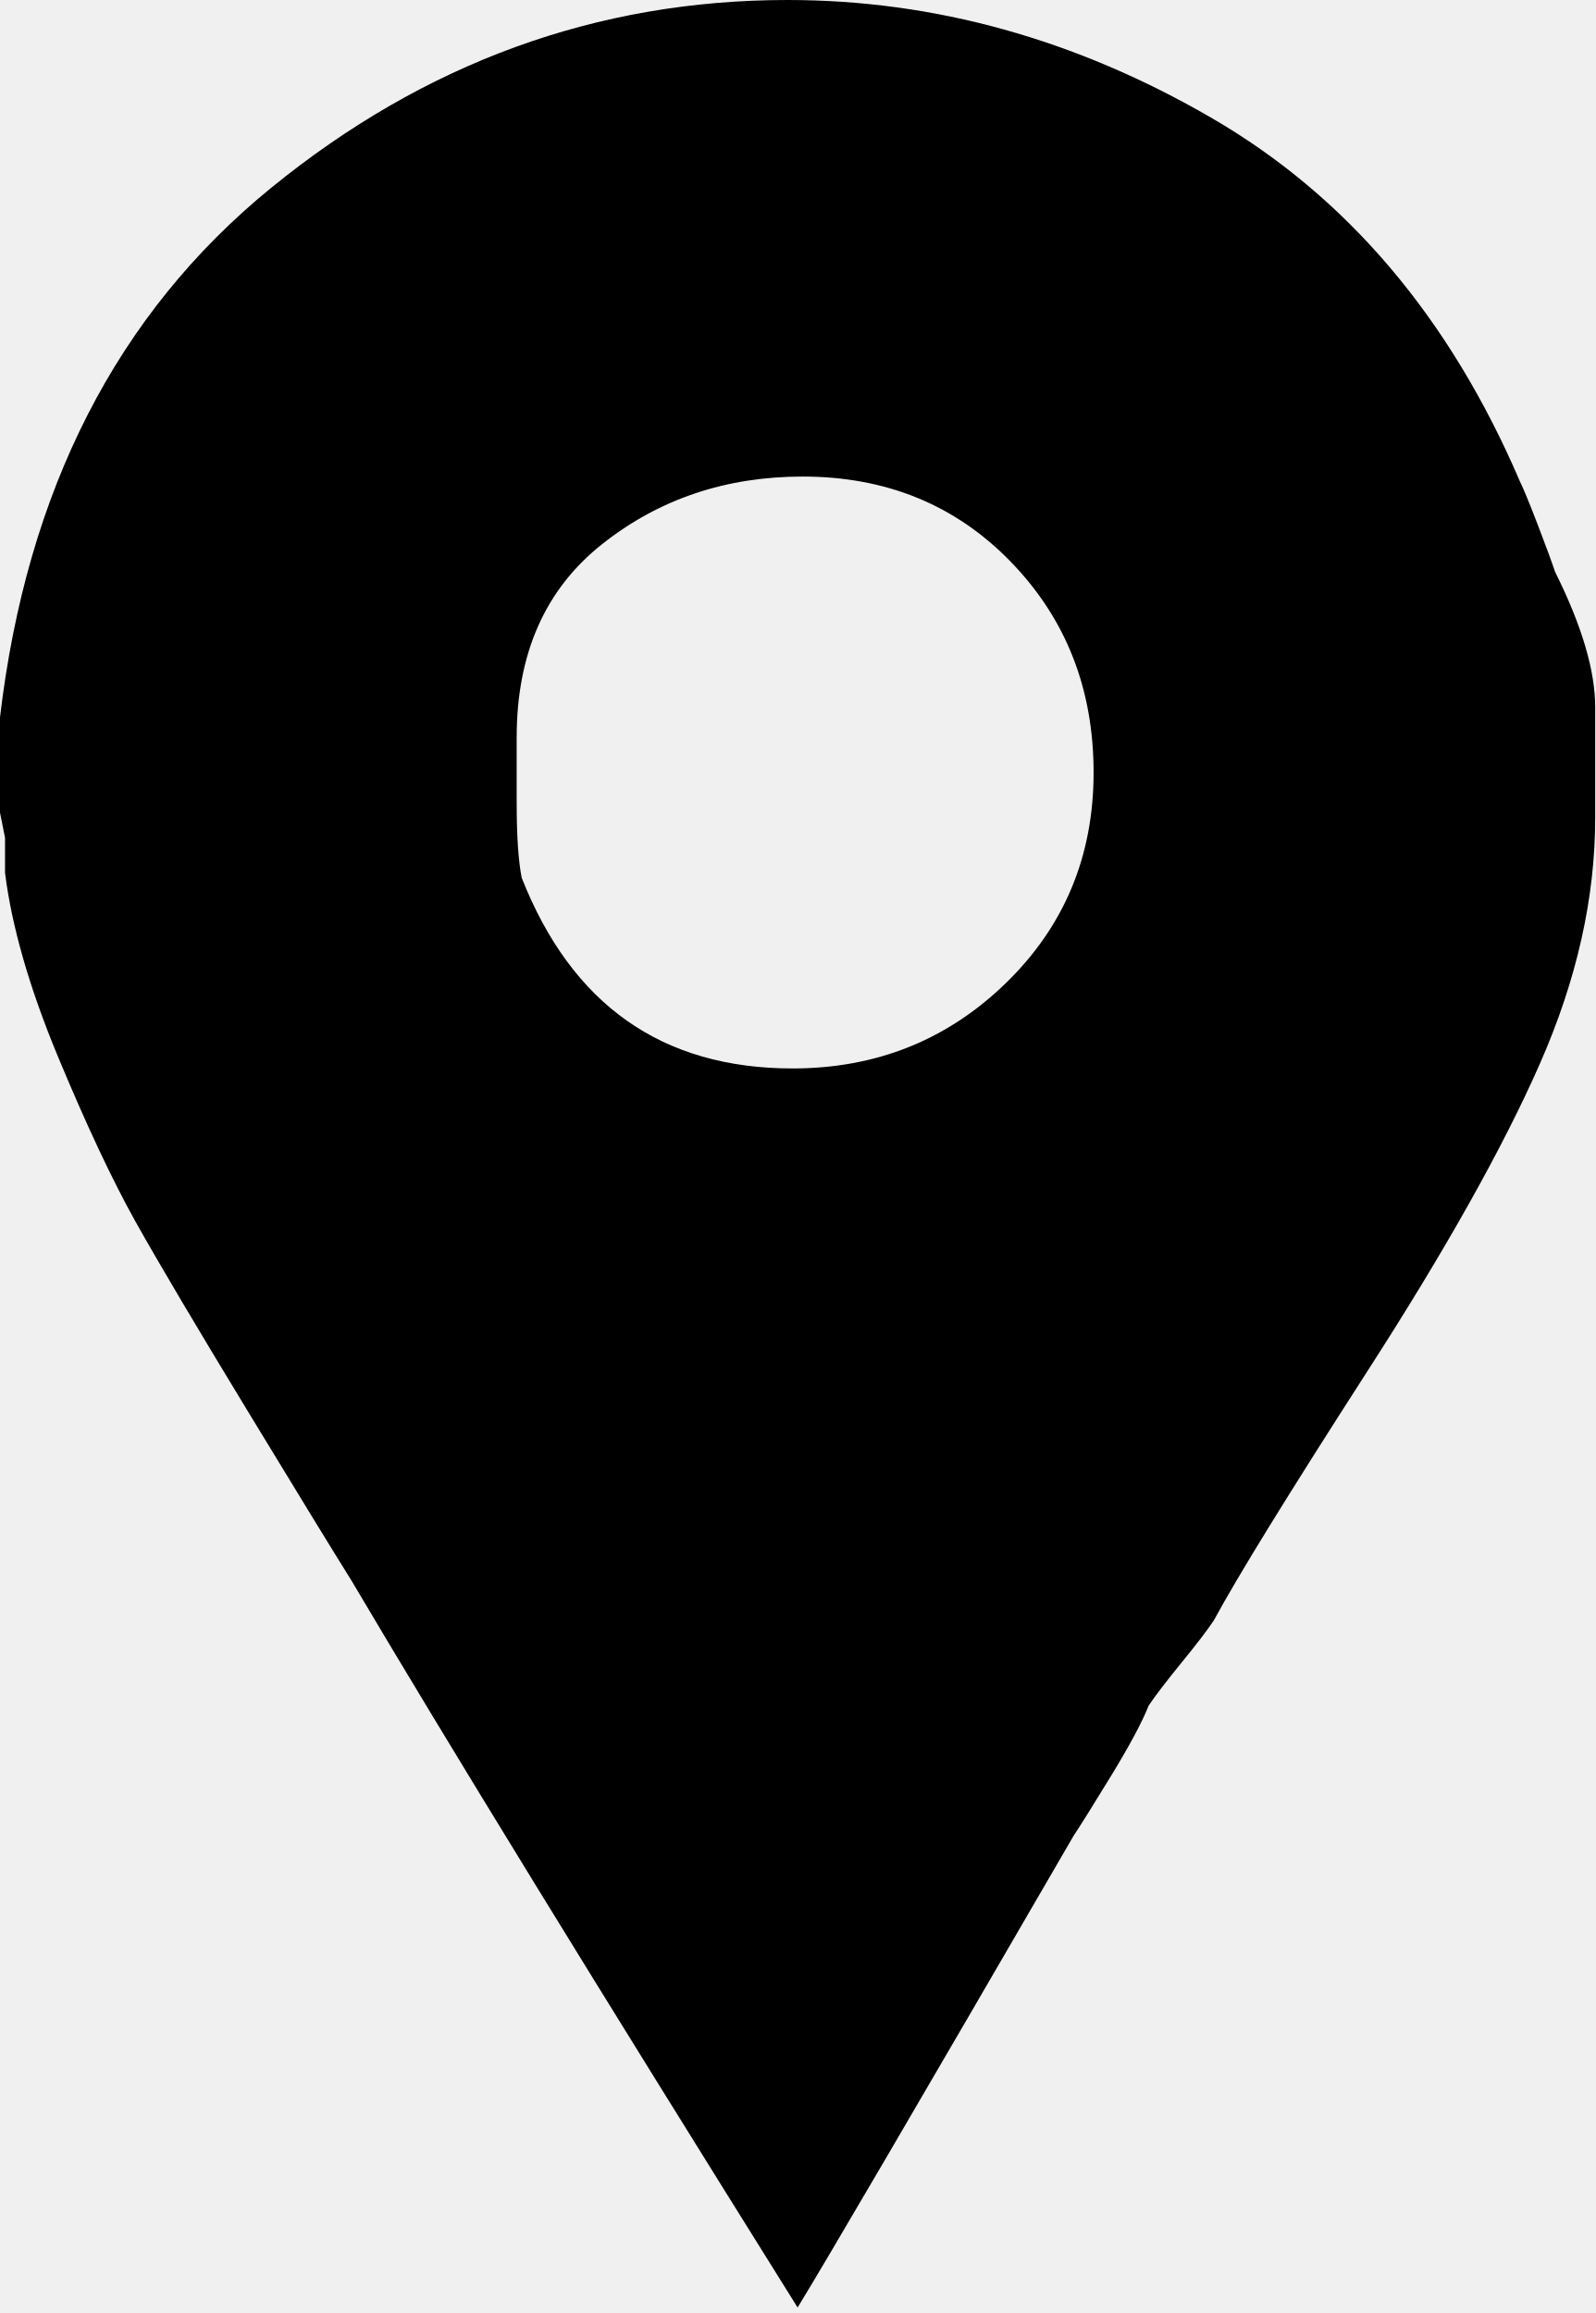
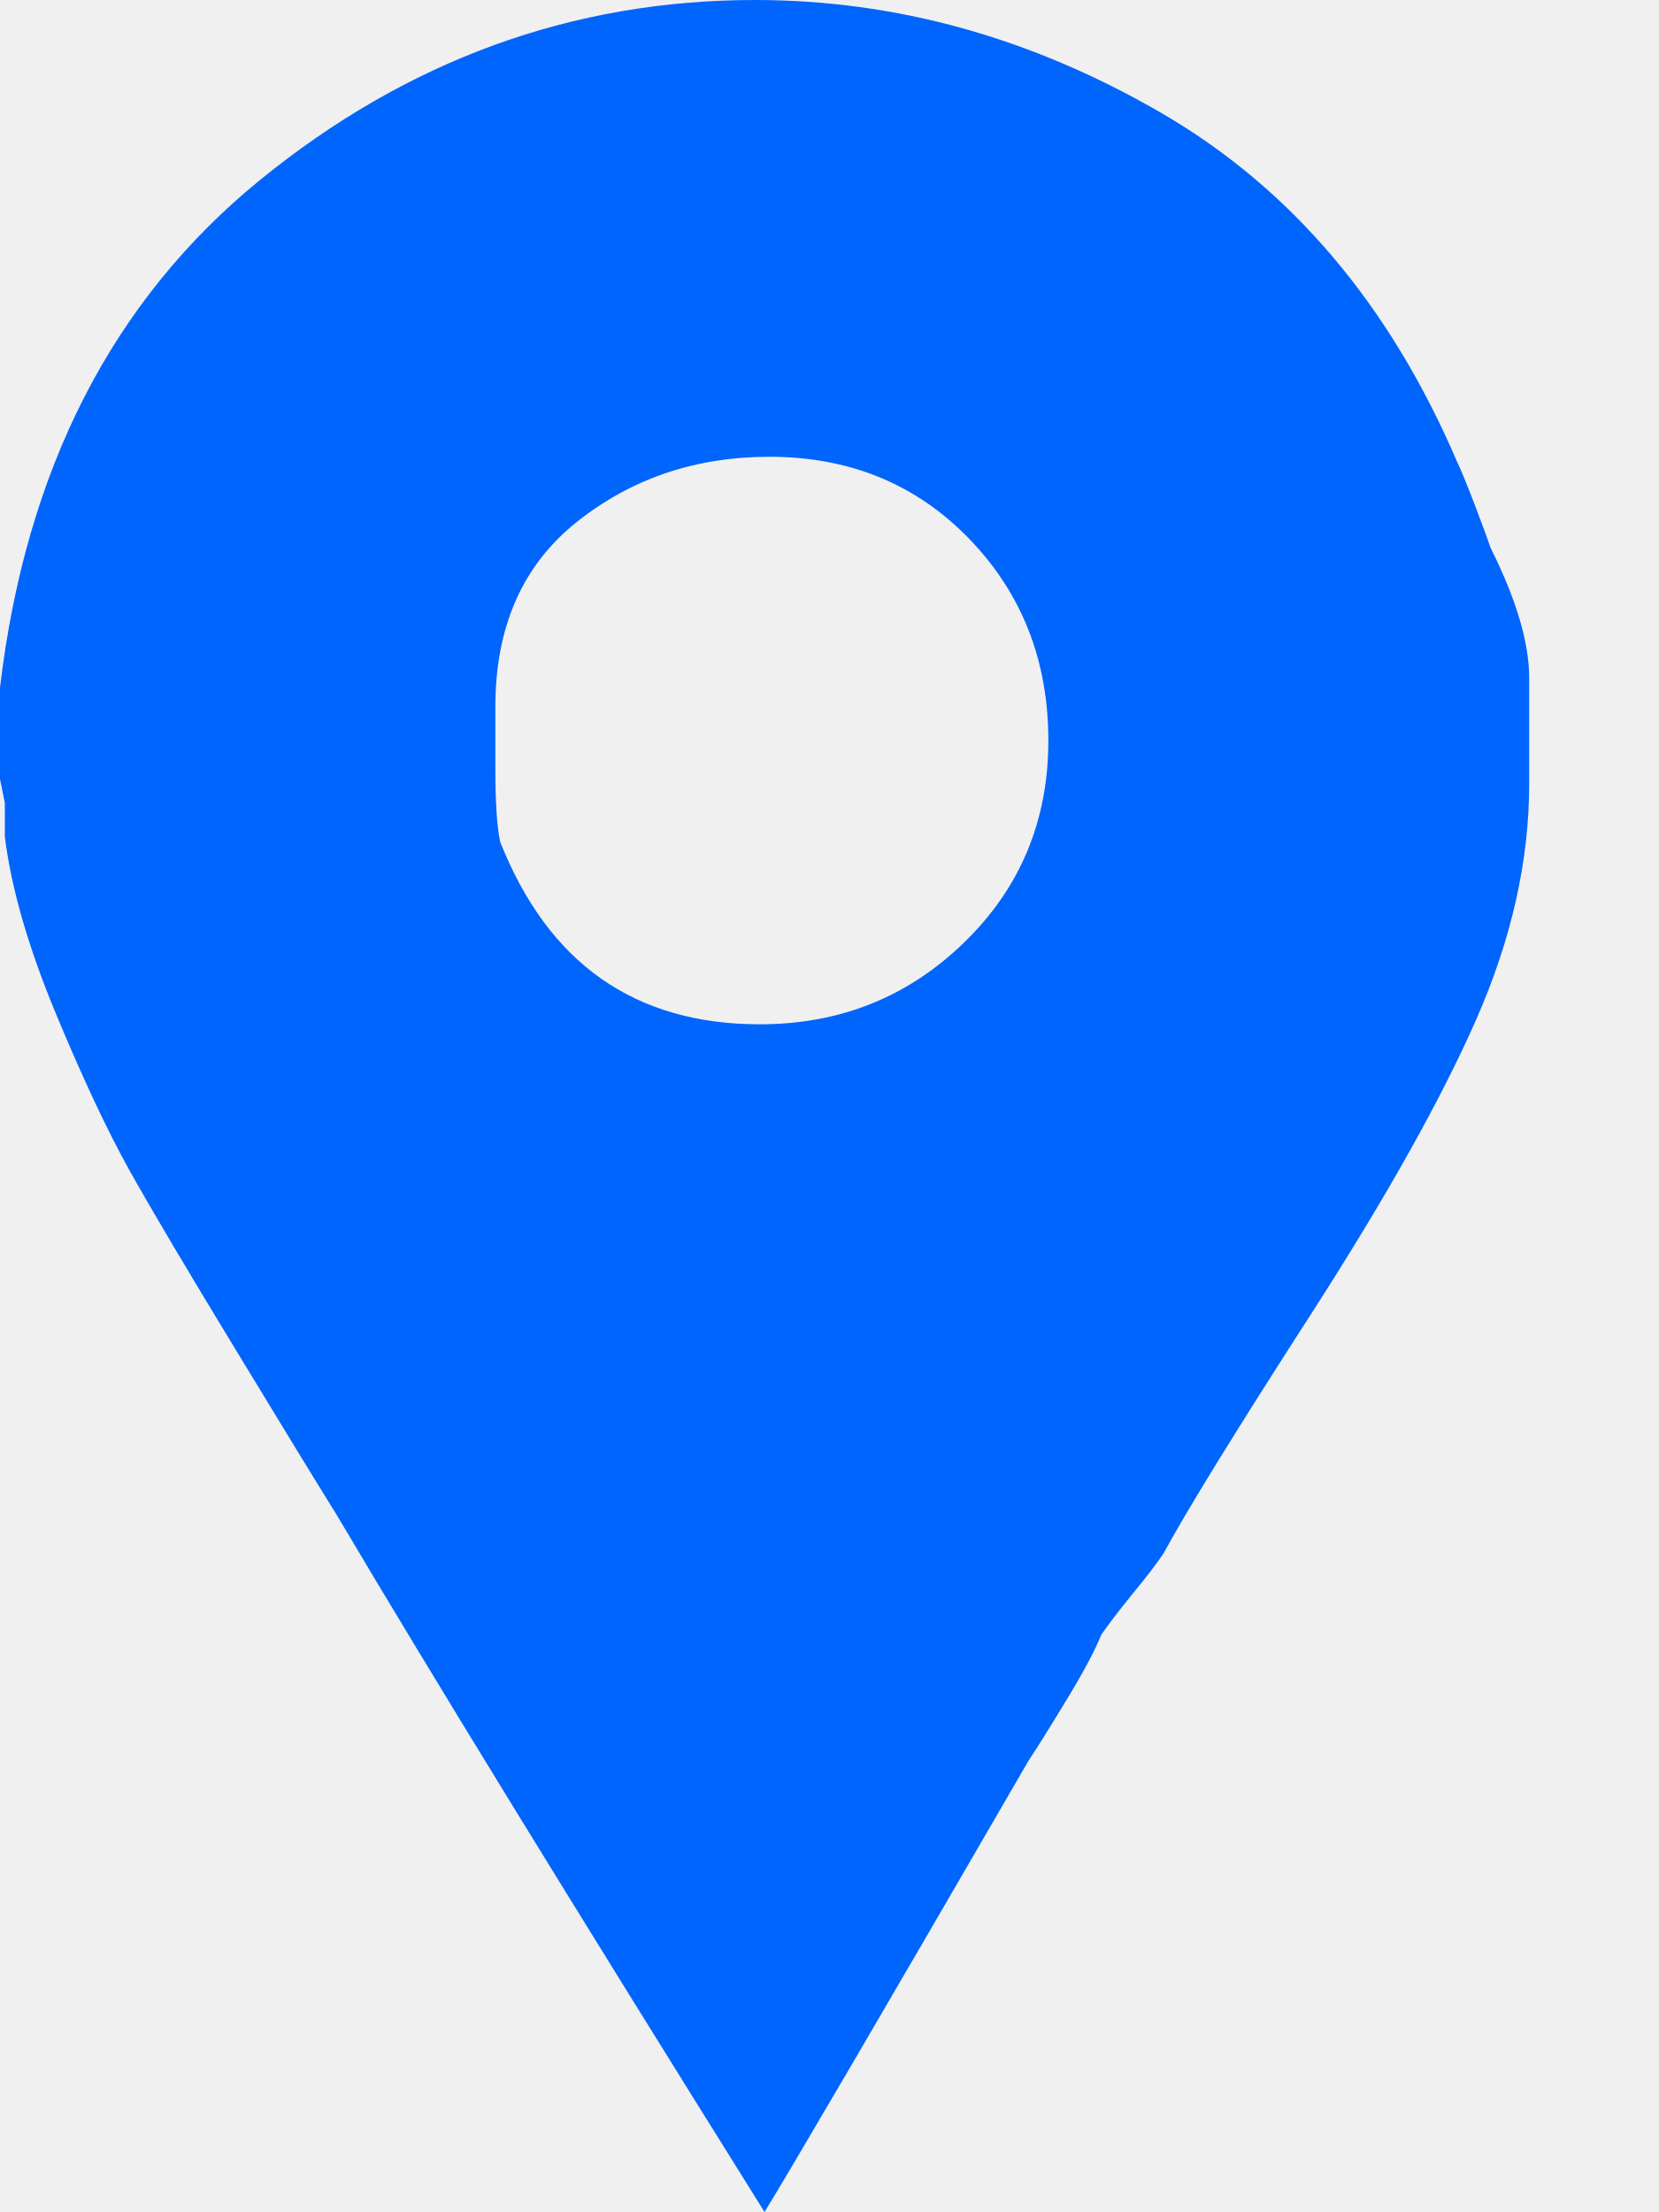
- <svg xmlns="http://www.w3.org/2000/svg" width="20" height="29" viewBox="0 0 20 29" fill="none">
+ <svg xmlns="http://www.w3.org/2000/svg" width="12" height="16" viewBox="0 0 12 16" fill="none">
  <g clip-path="url(#clip0_102_3)">
-     <path d="M19.497 7.17C19.455 7.044 19.382 6.845 19.277 6.572C19.172 6.3 19.099 6.122 19.057 6.038C18.176 3.983 16.887 2.463 15.189 1.478C13.491 0.493 11.719 0 9.874 0C7.484 0 5.325 0.786 3.396 2.358C1.468 3.931 0.335 6.143 0 8.994V10.189L0.063 10.503V10.943C0.147 11.614 0.367 12.38 0.723 13.239C1.08 14.098 1.405 14.79 1.698 15.315C1.992 15.839 2.463 16.635 3.113 17.704C3.763 18.774 4.193 19.476 4.403 19.811C5.618 21.866 7.484 24.906 10 28.931C10.335 28.386 11.489 26.415 13.459 23.019C13.543 22.893 13.7 22.642 13.931 22.264C14.161 21.887 14.319 21.593 14.402 21.384C14.486 21.258 14.623 21.08 14.811 20.849C15 20.618 15.136 20.44 15.22 20.314C15.514 19.769 16.153 18.732 17.138 17.201C18.124 15.671 18.847 14.382 19.308 13.333C19.769 12.285 20 11.258 20 10.252V8.868C20 8.407 19.832 7.841 19.497 7.17ZM9.937 13.396C8.302 13.396 7.17 12.6 6.541 11.006C6.499 10.797 6.478 10.482 6.478 10.063V9.245C6.478 8.197 6.834 7.39 7.547 6.824C8.26 6.258 9.099 5.975 10.063 5.975C11.111 5.975 11.981 6.331 12.673 7.044C13.365 7.757 13.711 8.637 13.711 9.686C13.711 10.734 13.344 11.614 12.61 12.327C11.876 13.04 10.985 13.396 9.937 13.396Z" fill="black" />
+     <path d="M10.783 3.965C10.759 3.896 10.719 3.786 10.661 3.635C10.603 3.484 10.562 3.386 10.539 3.339C10.052 2.203 9.339 1.362 8.4 0.817C7.461 0.272 6.481 0 5.461 0C4.139 0 2.945 0.435 1.878 1.304C0.812 2.174 0.186 3.397 0 4.974V5.635L0.035 5.809V6.052C0.081 6.423 0.203 6.846 0.4 7.322C0.597 7.797 0.777 8.18 0.939 8.47C1.101 8.759 1.362 9.2 1.722 9.791C2.081 10.383 2.319 10.771 2.435 10.957C3.107 12.093 4.139 13.774 5.53 16C5.716 15.698 6.354 14.609 7.443 12.73C7.49 12.661 7.577 12.522 7.704 12.313C7.832 12.104 7.919 11.942 7.965 11.826C8.012 11.757 8.087 11.658 8.191 11.53C8.296 11.403 8.371 11.304 8.417 11.235C8.58 10.933 8.933 10.359 9.478 9.513C10.023 8.667 10.423 7.954 10.678 7.374C10.933 6.794 11.061 6.226 11.061 5.67V4.904C11.061 4.649 10.968 4.336 10.783 3.965ZM5.496 7.409C4.591 7.409 3.965 6.968 3.617 6.087C3.594 5.971 3.583 5.797 3.583 5.565V5.113C3.583 4.533 3.78 4.087 4.174 3.774C4.568 3.461 5.032 3.304 5.565 3.304C6.145 3.304 6.626 3.501 7.009 3.896C7.391 4.29 7.583 4.777 7.583 5.357C7.583 5.936 7.38 6.423 6.974 6.817C6.568 7.212 6.075 7.409 5.496 7.409Z" fill="#0065FC" />
  </g>
  <defs>
    <clipPath id="clip0_102_3">
-       <rect width="20" height="28.931" fill="white" />
+       <rect width="11.061" height="16" fill="white" />
    </clipPath>
  </defs>
</svg>
